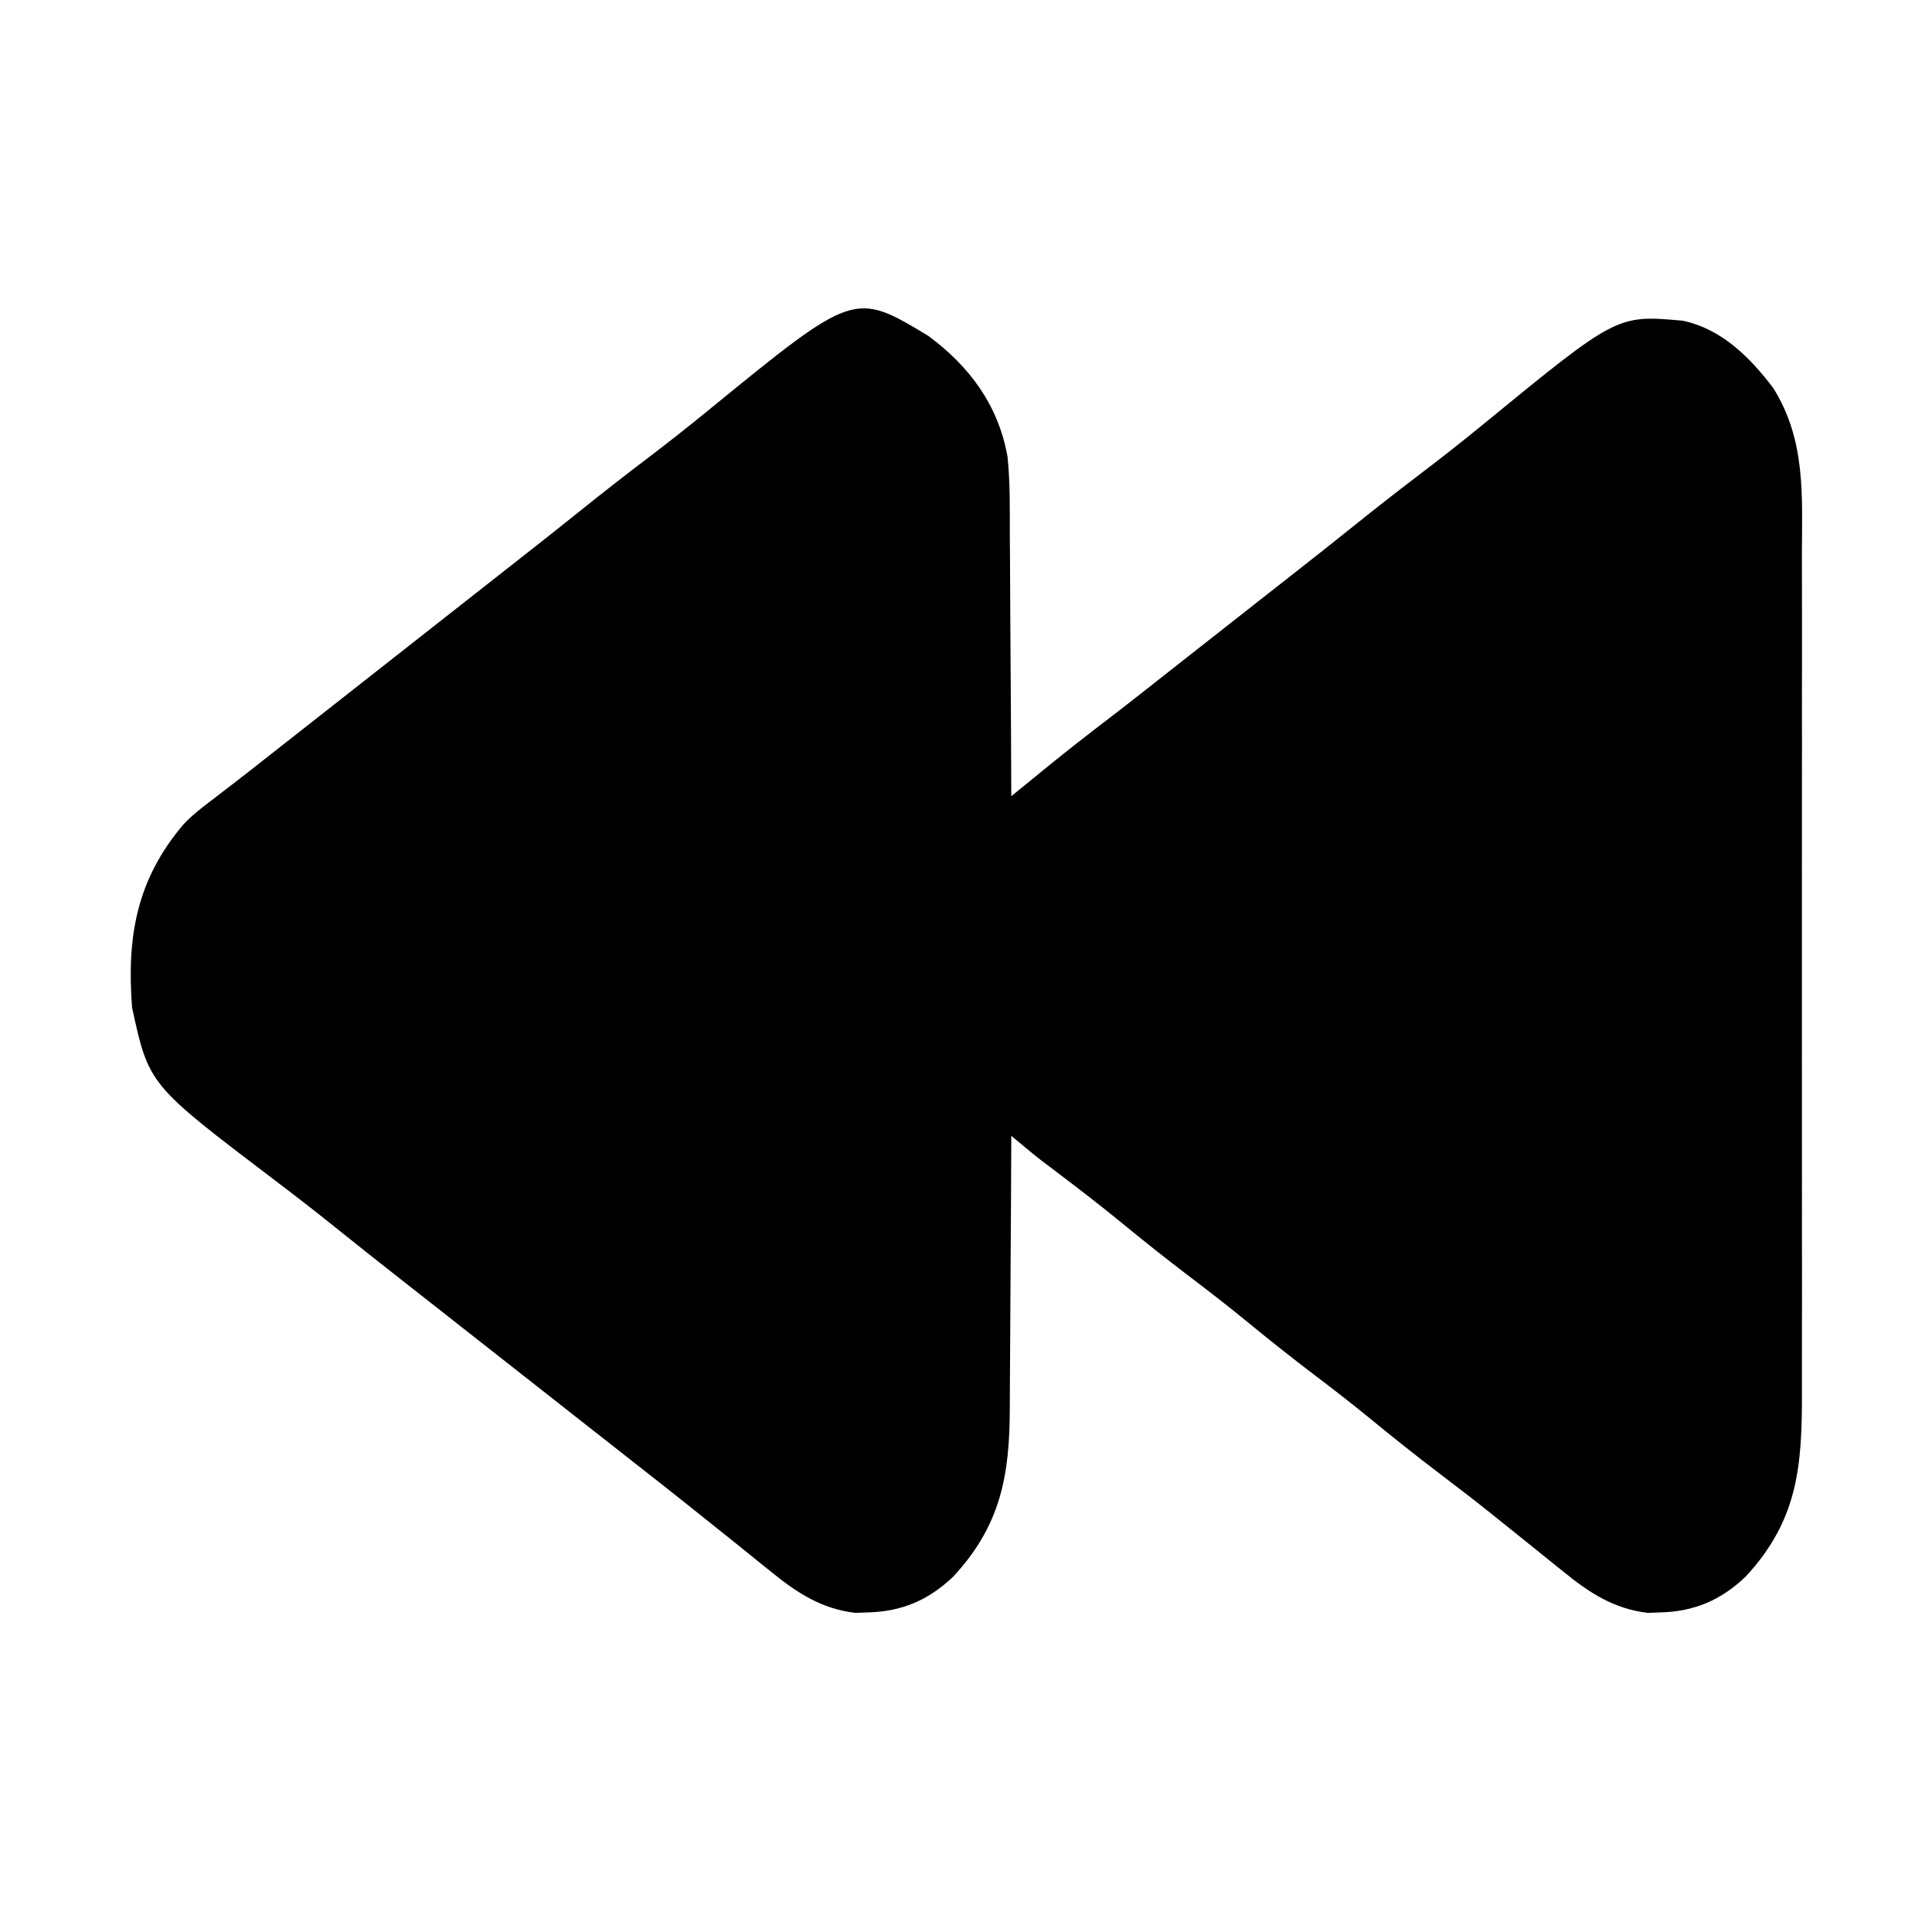
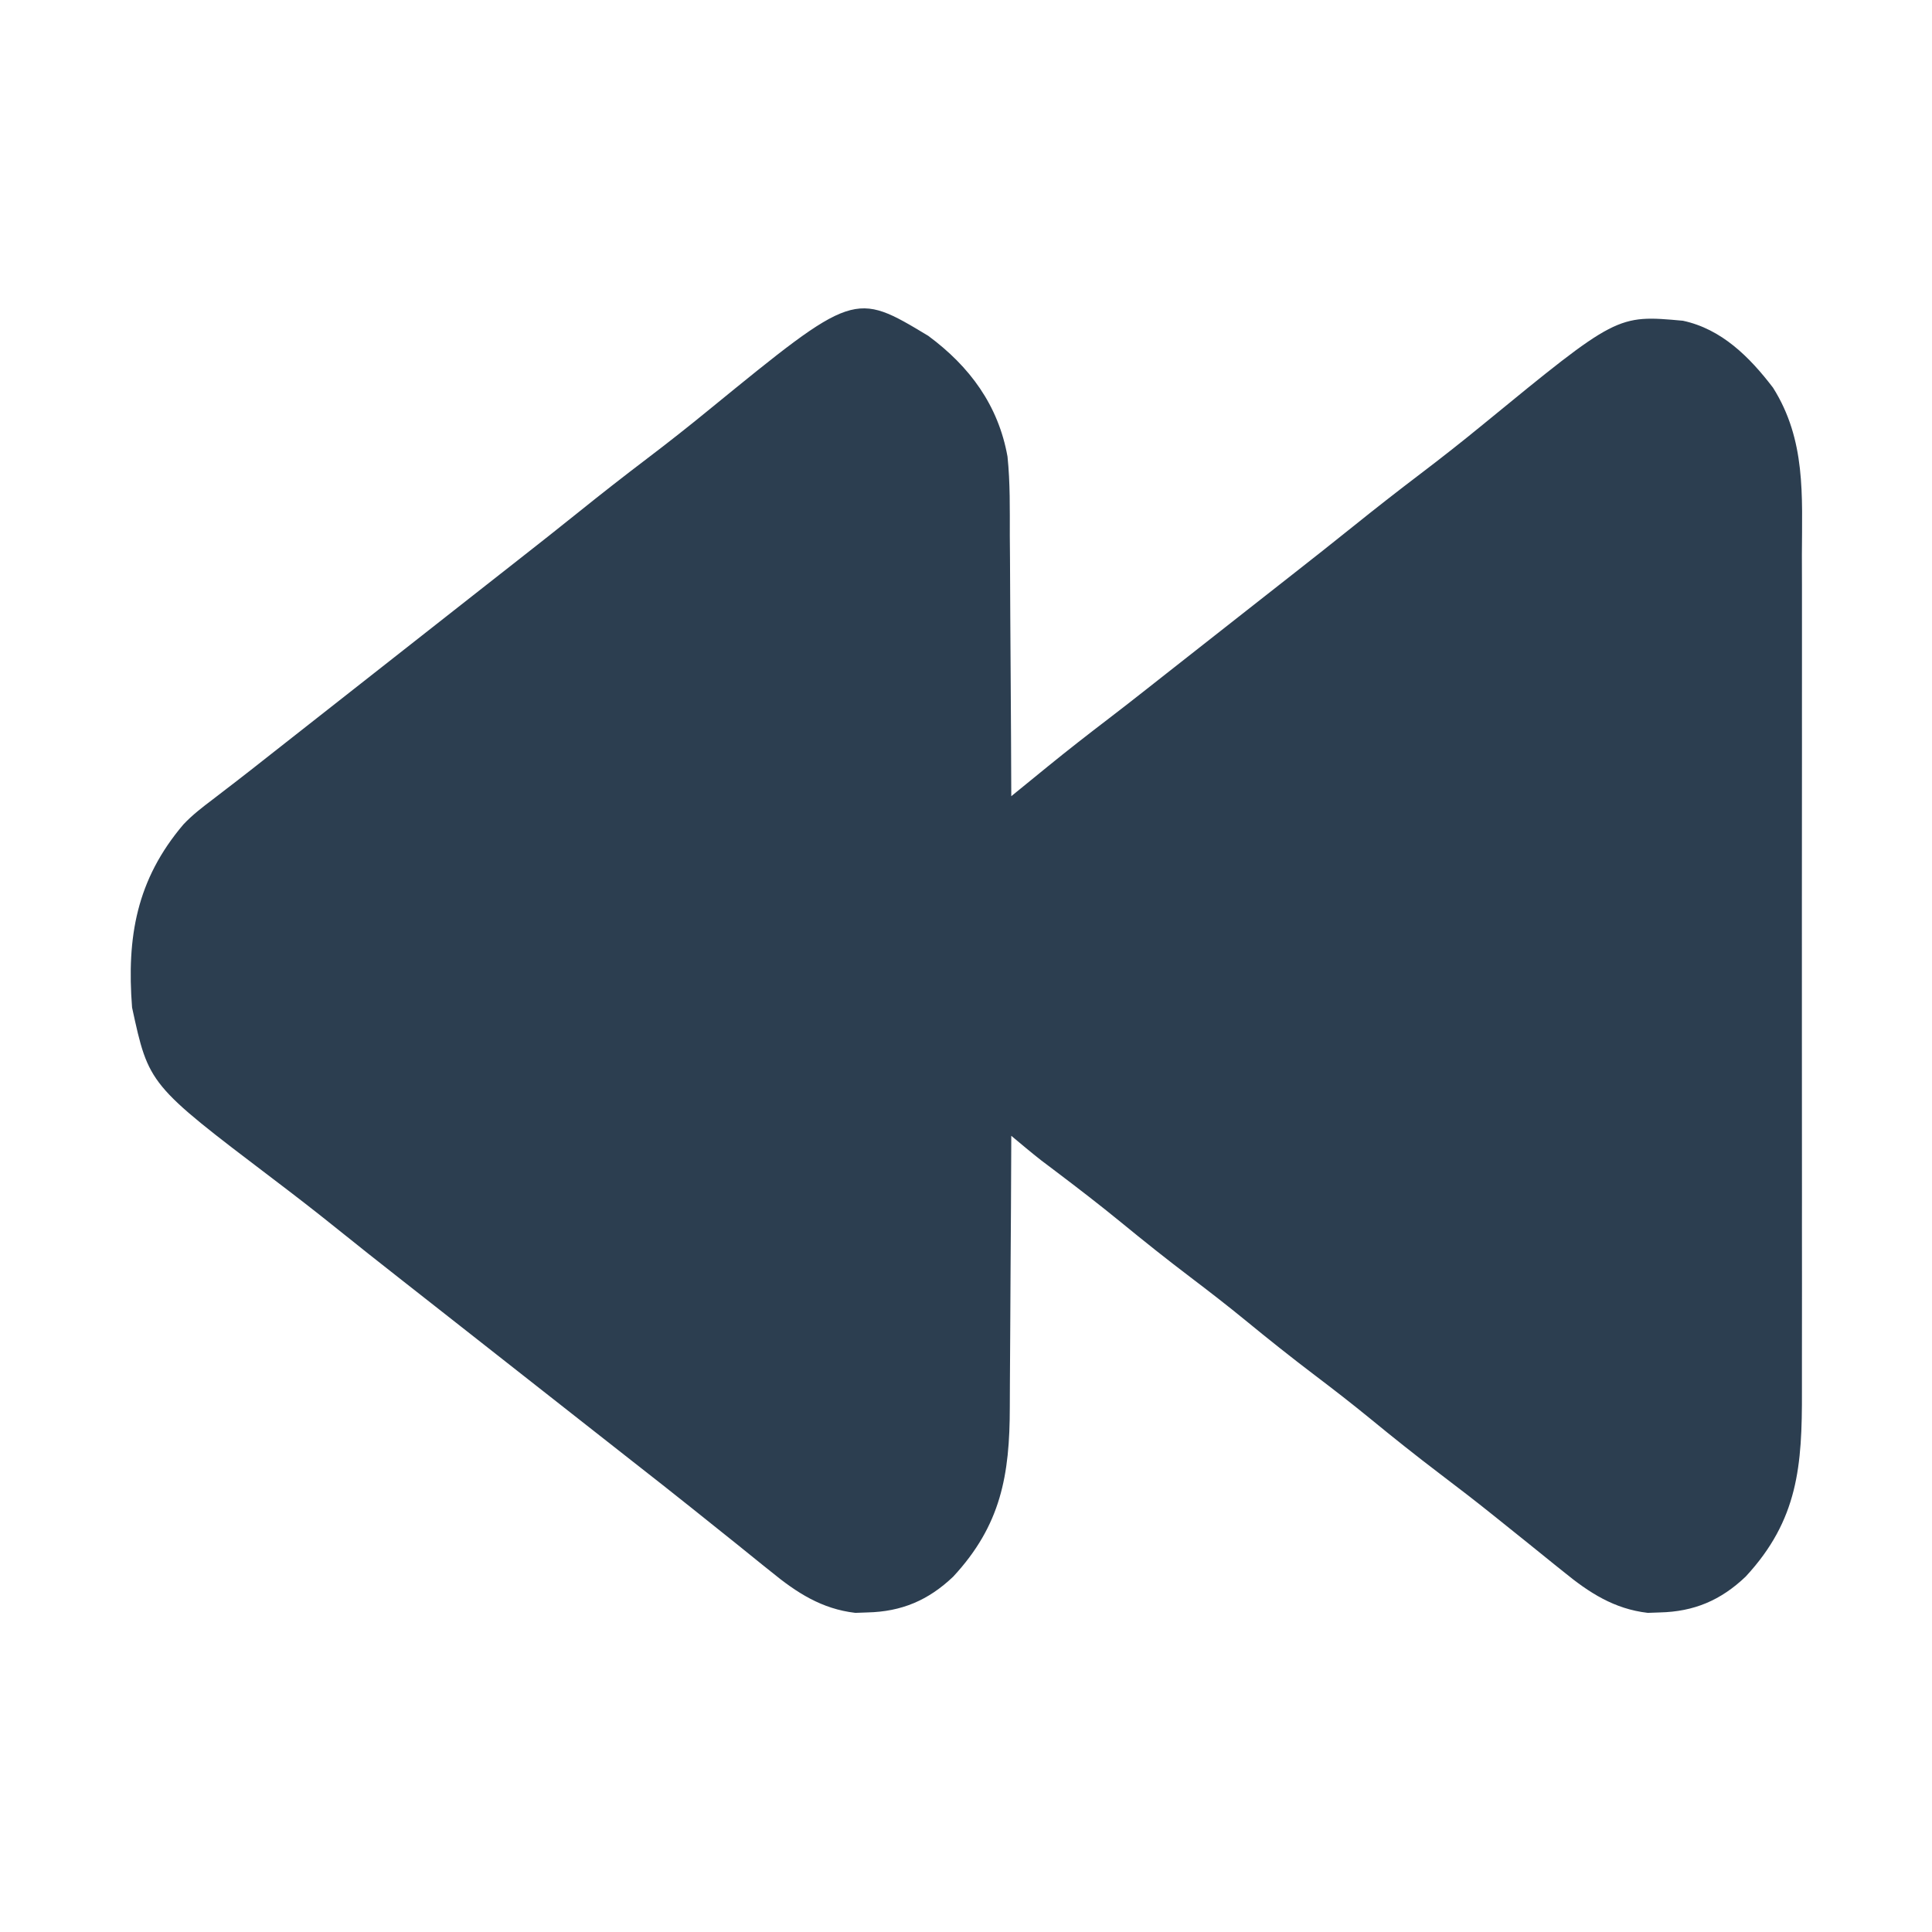
<svg xmlns="http://www.w3.org/2000/svg" version="1.1" width="512" height="512">
-   <path d="M0 0 C10.989 8.126 18.573 18.409 21 32 C21.722 38.958 21.606 45.971 21.609 52.957 C21.624 54.956 21.641 56.956 21.659 58.955 C21.703 64.174 21.723 69.394 21.738 74.613 C21.758 79.956 21.8 85.299 21.84 90.643 C21.915 101.095 21.965 111.547 22 122 C22.45 121.633 22.9 121.266 23.364 120.888 C25.437 119.198 27.511 117.509 29.586 115.82 C30.294 115.243 31.001 114.666 31.73 114.072 C37.015 109.771 42.377 105.591 47.793 101.457 C51.199 98.856 54.57 96.213 57.938 93.562 C58.519 93.105 59.101 92.647 59.7 92.175 C60.878 91.247 62.056 90.319 63.234 89.391 C66.154 87.091 69.077 84.796 72 82.5 C73.167 81.583 74.333 80.667 75.5 79.75 C82.5 74.25 82.5 74.25 84.25 72.875 C85.417 71.958 86.585 71.04 87.752 70.123 C90.655 67.842 93.559 65.562 96.465 63.285 C101.817 59.09 107.156 54.882 112.455 50.619 C118.387 45.848 124.373 41.165 130.438 36.562 C136.043 32.307 141.558 27.963 147 23.5 C182.515 -5.59 182.515 -5.59 200 -4 C210.27 -1.798 217.673 5.631 223.875 13.75 C232.599 27.612 231.572 42.236 231.518 58.055 C231.523 60.696 231.53 63.336 231.539 65.977 C231.557 72.382 231.553 78.786 231.541 85.19 C231.532 90.399 231.531 95.607 231.535 100.816 C231.536 101.56 231.536 102.304 231.537 103.07 C231.538 104.582 231.54 106.093 231.541 107.605 C231.552 121.749 231.539 135.893 231.518 150.037 C231.5 162.151 231.503 174.264 231.521 186.377 C231.543 200.474 231.551 214.57 231.539 228.667 C231.538 230.172 231.537 231.678 231.535 233.184 C231.534 234.295 231.534 234.295 231.533 235.428 C231.53 240.625 231.536 245.823 231.545 251.02 C231.556 257.361 231.553 263.703 231.532 270.044 C231.522 273.274 231.52 276.504 231.531 279.734 C231.592 299.399 230.552 313.786 216.625 328.812 C210.028 335.112 202.907 338.106 193.875 338.312 C192.821 338.35 191.766 338.387 190.68 338.426 C181.772 337.395 175.11 333.075 168.312 327.5 C167.538 326.882 166.764 326.264 165.967 325.627 C163.636 323.762 161.317 321.882 159 320 C157.087 318.462 155.171 316.927 153.255 315.393 C152.039 314.42 150.825 313.445 149.612 312.469 C144.987 308.755 140.287 305.148 135.562 301.562 C129.275 296.79 123.122 291.882 117.02 286.875 C112.255 282.981 107.405 279.216 102.5 275.5 C96.232 270.75 90.099 265.863 84.02 260.875 C79.255 256.981 74.405 253.216 69.5 249.5 C63.239 244.756 57.113 239.876 51.042 234.893 C45.379 230.264 39.593 225.809 33.758 221.4 C33.093 220.897 32.428 220.394 31.742 219.875 C30.874 219.221 30.874 219.221 29.988 218.555 C27.273 216.431 24.645 214.21 22 212 C21.996 213.099 21.993 214.197 21.989 215.329 C21.952 225.73 21.894 236.13 21.816 246.53 C21.777 251.876 21.744 257.221 21.729 262.567 C21.714 267.735 21.679 272.903 21.632 278.07 C21.617 280.033 21.609 281.995 21.608 283.958 C21.593 301.911 19.274 315.165 6.625 328.812 C0.028 335.112 -7.093 338.106 -16.125 338.312 C-17.179 338.35 -18.234 338.387 -19.32 338.426 C-28.228 337.395 -34.89 333.075 -41.688 327.5 C-42.459 326.883 -43.231 326.267 -44.026 325.632 C-46.359 323.765 -48.68 321.883 -51 320 C-52.333 318.932 -53.668 317.866 -55.004 316.801 C-57.479 314.828 -59.95 312.85 -62.418 310.867 C-67.668 306.656 -72.968 302.509 -78.266 298.359 C-81.18 296.075 -84.09 293.787 -87 291.5 C-88.167 290.583 -89.333 289.667 -90.5 288.75 C-102.167 279.583 -113.833 270.417 -125.5 261.25 C-126.077 260.796 -126.655 260.343 -127.25 259.875 C-128.417 258.958 -129.585 258.04 -130.752 257.123 C-133.655 254.842 -136.559 252.562 -139.465 250.285 C-145.443 245.6 -151.395 240.886 -157.312 236.125 C-162.683 231.805 -168.131 227.599 -173.625 223.438 C-206.577 198.42 -206.577 198.42 -211 178 C-212.449 159.308 -209.81 144.109 -197.404 129.495 C-195.025 126.961 -192.33 124.903 -189.562 122.812 C-188.314 121.85 -187.065 120.888 -185.816 119.926 C-184.865 119.198 -184.865 119.198 -183.895 118.456 C-180.91 116.163 -177.956 113.83 -175 111.5 C-173.833 110.583 -172.667 109.666 -171.5 108.75 C-170.634 108.069 -170.634 108.069 -169.75 107.375 C-122.5 70.25 -122.5 70.25 -120.75 68.875 C-119.583 67.958 -118.415 67.04 -117.248 66.123 C-114.345 63.842 -111.441 61.562 -108.535 59.285 C-103.183 55.09 -97.844 50.882 -92.545 46.619 C-86.613 41.848 -80.627 37.165 -74.562 32.562 C-68.957 28.307 -63.443 23.962 -58 19.5 C-19.619 -11.816 -19.619 -11.816 0 0 Z " fill="#000000" transform="translate(246,89)" />
+   <path d="M0 0 C10.989 8.126 18.573 18.409 21 32 C21.722 38.958 21.606 45.971 21.609 52.957 C21.624 54.956 21.641 56.956 21.659 58.955 C21.703 64.174 21.723 69.394 21.738 74.613 C21.758 79.956 21.8 85.299 21.84 90.643 C21.915 101.095 21.965 111.547 22 122 C22.45 121.633 22.9 121.266 23.364 120.888 C25.437 119.198 27.511 117.509 29.586 115.82 C30.294 115.243 31.001 114.666 31.73 114.072 C37.015 109.771 42.377 105.591 47.793 101.457 C51.199 98.856 54.57 96.213 57.938 93.562 C58.519 93.105 59.101 92.647 59.7 92.175 C60.878 91.247 62.056 90.319 63.234 89.391 C66.154 87.091 69.077 84.796 72 82.5 C73.167 81.583 74.333 80.667 75.5 79.75 C82.5 74.25 82.5 74.25 84.25 72.875 C85.417 71.958 86.585 71.04 87.752 70.123 C90.655 67.842 93.559 65.562 96.465 63.285 C101.817 59.09 107.156 54.882 112.455 50.619 C118.387 45.848 124.373 41.165 130.438 36.562 C136.043 32.307 141.558 27.963 147 23.5 C182.515 -5.59 182.515 -5.59 200 -4 C210.27 -1.798 217.673 5.631 223.875 13.75 C232.599 27.612 231.572 42.236 231.518 58.055 C231.523 60.696 231.53 63.336 231.539 65.977 C231.557 72.382 231.553 78.786 231.541 85.19 C231.532 90.399 231.531 95.607 231.535 100.816 C231.536 101.56 231.536 102.304 231.537 103.07 C231.538 104.582 231.54 106.093 231.541 107.605 C231.552 121.749 231.539 135.893 231.518 150.037 C231.5 162.151 231.503 174.264 231.521 186.377 C231.543 200.474 231.551 214.57 231.539 228.667 C231.538 230.172 231.537 231.678 231.535 233.184 C231.534 234.295 231.534 234.295 231.533 235.428 C231.53 240.625 231.536 245.823 231.545 251.02 C231.556 257.361 231.553 263.703 231.532 270.044 C231.522 273.274 231.52 276.504 231.531 279.734 C231.592 299.399 230.552 313.786 216.625 328.812 C210.028 335.112 202.907 338.106 193.875 338.312 C192.821 338.35 191.766 338.387 190.68 338.426 C181.772 337.395 175.11 333.075 168.312 327.5 C167.538 326.882 166.764 326.264 165.967 325.627 C163.636 323.762 161.317 321.882 159 320 C157.087 318.462 155.171 316.927 153.255 315.393 C152.039 314.42 150.825 313.445 149.612 312.469 C144.987 308.755 140.287 305.148 135.562 301.562 C129.275 296.79 123.122 291.882 117.02 286.875 C112.255 282.981 107.405 279.216 102.5 275.5 C96.232 270.75 90.099 265.863 84.02 260.875 C79.255 256.981 74.405 253.216 69.5 249.5 C63.239 244.756 57.113 239.876 51.042 234.893 C45.379 230.264 39.593 225.809 33.758 221.4 C33.093 220.897 32.428 220.394 31.742 219.875 C30.874 219.221 30.874 219.221 29.988 218.555 C27.273 216.431 24.645 214.21 22 212 C21.996 213.099 21.993 214.197 21.989 215.329 C21.952 225.73 21.894 236.13 21.816 246.53 C21.777 251.876 21.744 257.221 21.729 262.567 C21.714 267.735 21.679 272.903 21.632 278.07 C21.617 280.033 21.609 281.995 21.608 283.958 C21.593 301.911 19.274 315.165 6.625 328.812 C0.028 335.112 -7.093 338.106 -16.125 338.312 C-17.179 338.35 -18.234 338.387 -19.32 338.426 C-28.228 337.395 -34.89 333.075 -41.688 327.5 C-42.459 326.883 -43.231 326.267 -44.026 325.632 C-46.359 323.765 -48.68 321.883 -51 320 C-52.333 318.932 -53.668 317.866 -55.004 316.801 C-57.479 314.828 -59.95 312.85 -62.418 310.867 C-67.668 306.656 -72.968 302.509 -78.266 298.359 C-81.18 296.075 -84.09 293.787 -87 291.5 C-88.167 290.583 -89.333 289.667 -90.5 288.75 C-102.167 279.583 -113.833 270.417 -125.5 261.25 C-126.077 260.796 -126.655 260.343 -127.25 259.875 C-128.417 258.958 -129.585 258.04 -130.752 257.123 C-133.655 254.842 -136.559 252.562 -139.465 250.285 C-145.443 245.6 -151.395 240.886 -157.312 236.125 C-162.683 231.805 -168.131 227.599 -173.625 223.438 C-206.577 198.42 -206.577 198.42 -211 178 C-212.449 159.308 -209.81 144.109 -197.404 129.495 C-195.025 126.961 -192.33 124.903 -189.562 122.812 C-188.314 121.85 -187.065 120.888 -185.816 119.926 C-184.865 119.198 -184.865 119.198 -183.895 118.456 C-180.91 116.163 -177.956 113.83 -175 111.5 C-173.833 110.583 -172.667 109.666 -171.5 108.75 C-170.634 108.069 -170.634 108.069 -169.75 107.375 C-122.5 70.25 -122.5 70.25 -120.75 68.875 C-119.583 67.958 -118.415 67.04 -117.248 66.123 C-114.345 63.842 -111.441 61.562 -108.535 59.285 C-103.183 55.09 -97.844 50.882 -92.545 46.619 C-86.613 41.848 -80.627 37.165 -74.562 32.562 C-68.957 28.307 -63.443 23.962 -58 19.5 C-19.619 -11.816 -19.619 -11.816 0 0 Z " fill="#2c3e50" transform="translate(246,89)" />
</svg>
